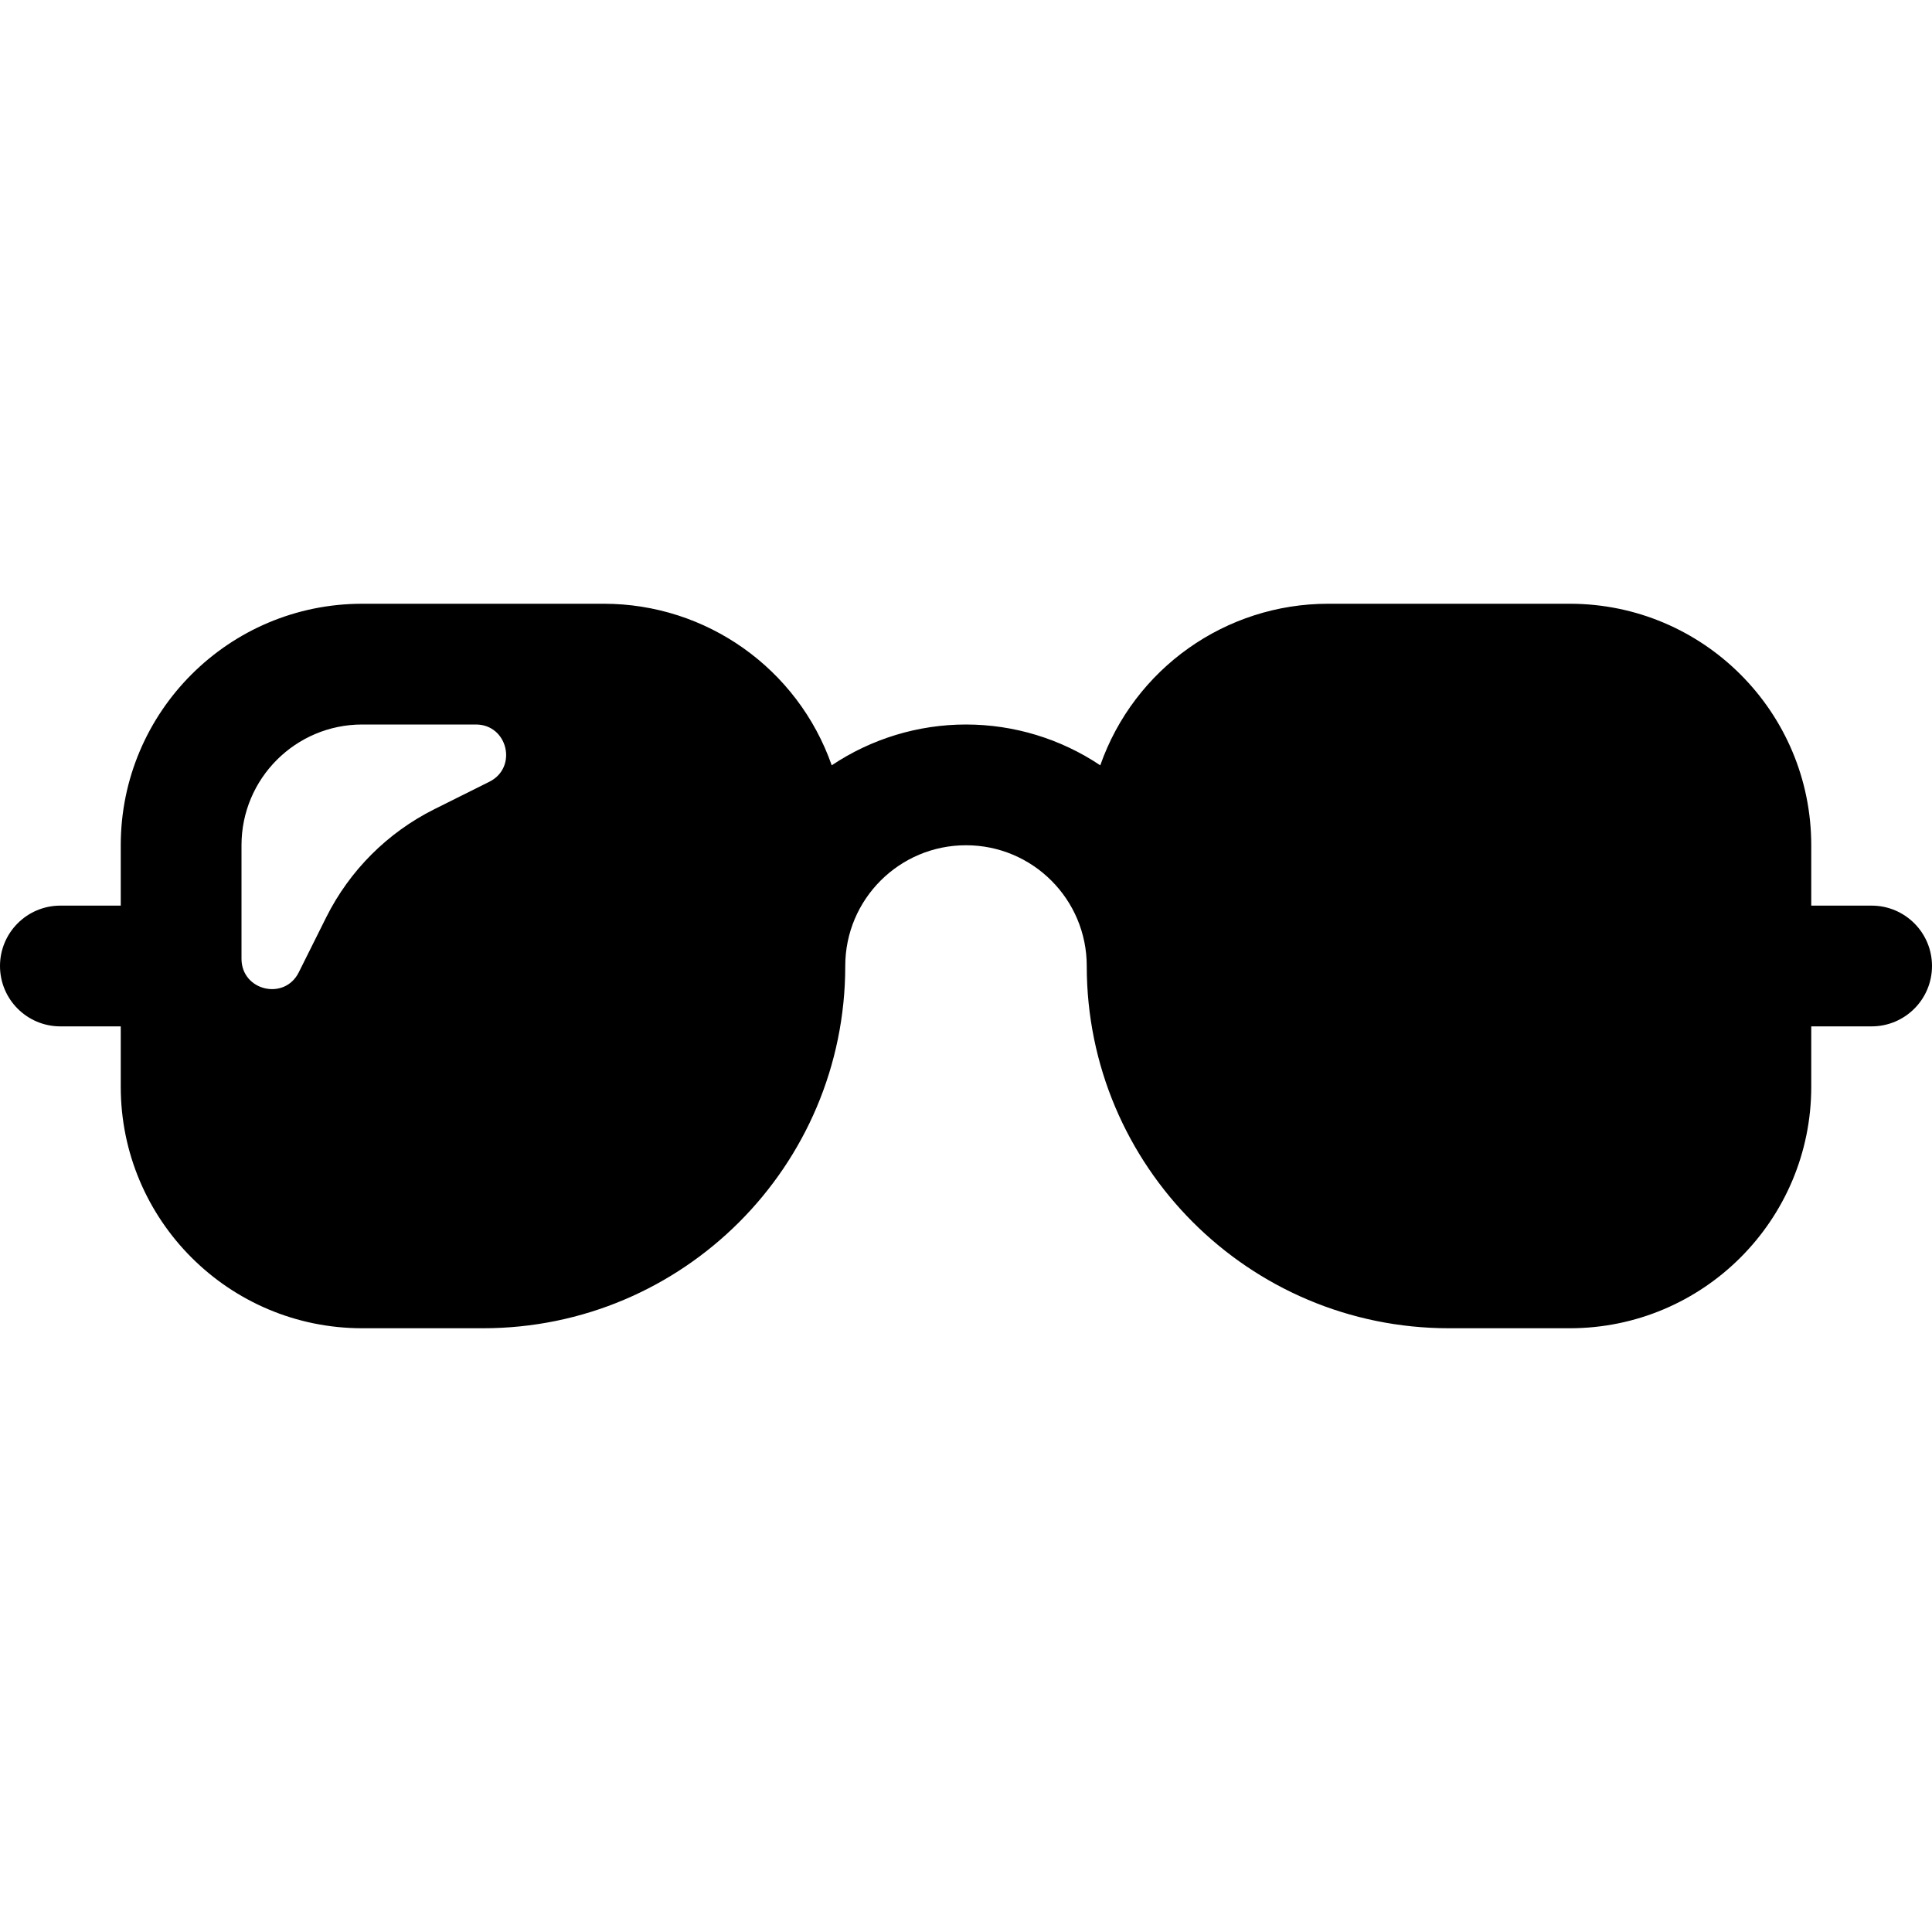
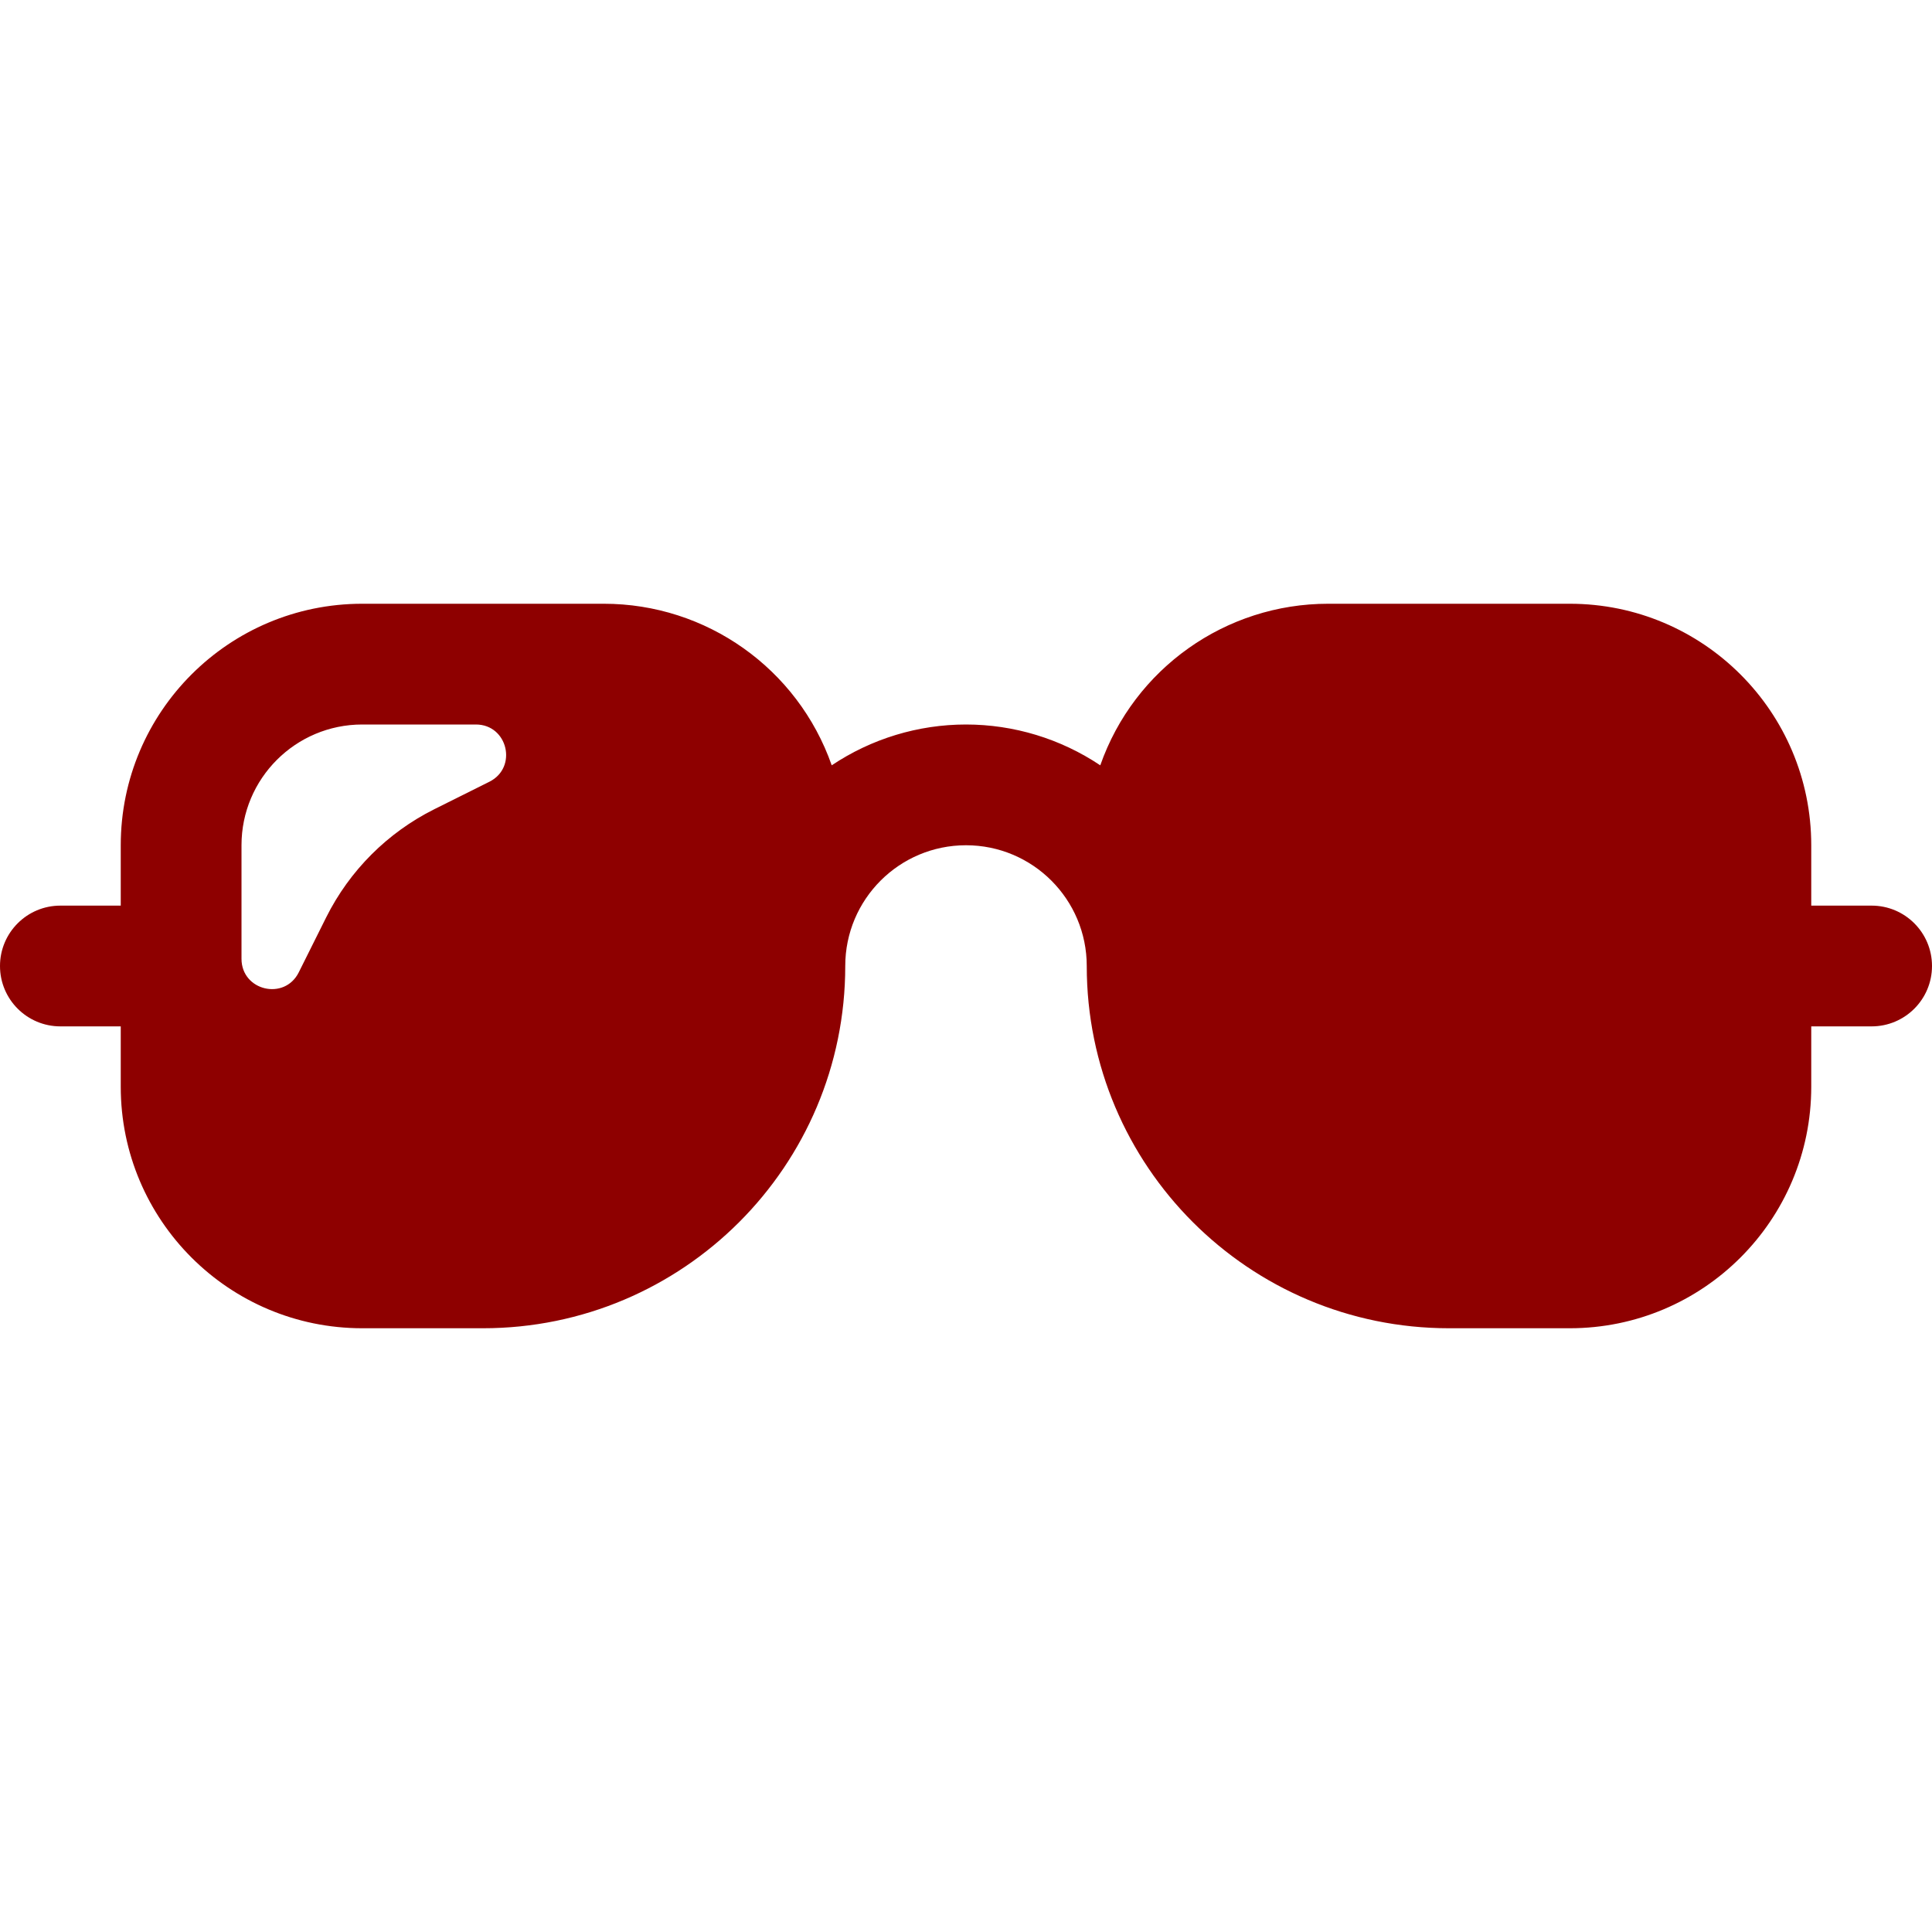
- <svg xmlns="http://www.w3.org/2000/svg" width="16" height="16" fill="currentColor" class="bi bi-sunglasses" viewBox="0 0 16 16">
+ <svg xmlns="http://www.w3.org/2000/svg" width="16" height="16" fill="currentColor" class="bi bi-sunglasses" viewBox="0 0 16 16" style="color: #8E0000;">
  <path d="M3 5a2 2 0 0 0-2 2v.5H.5a.5.5 0 0 0 0 1H1V9a2 2 0 0 0 2 2h1a3 3 0 0 0 3-3 1 1 0 1 1 2 0 3 3 0 0 0 3 3h1a2 2 0 0 0 2-2v-.5h.5a.5.5 0 0 0 0-1H15V7a2 2 0 0 0-2-2h-2a2 2 0 0 0-1.888 1.338A2 2 0 0 0 8 6a2 2 0 0 0-1.112.338A2 2 0 0 0 5 5zm0 1h.941c.264 0 .348.356.112.474l-.457.228a2 2 0 0 0-.894.894l-.228.457C2.356 8.289 2 8.205 2 7.94V7a1 1 0 0 1 1-1" />
</svg>
